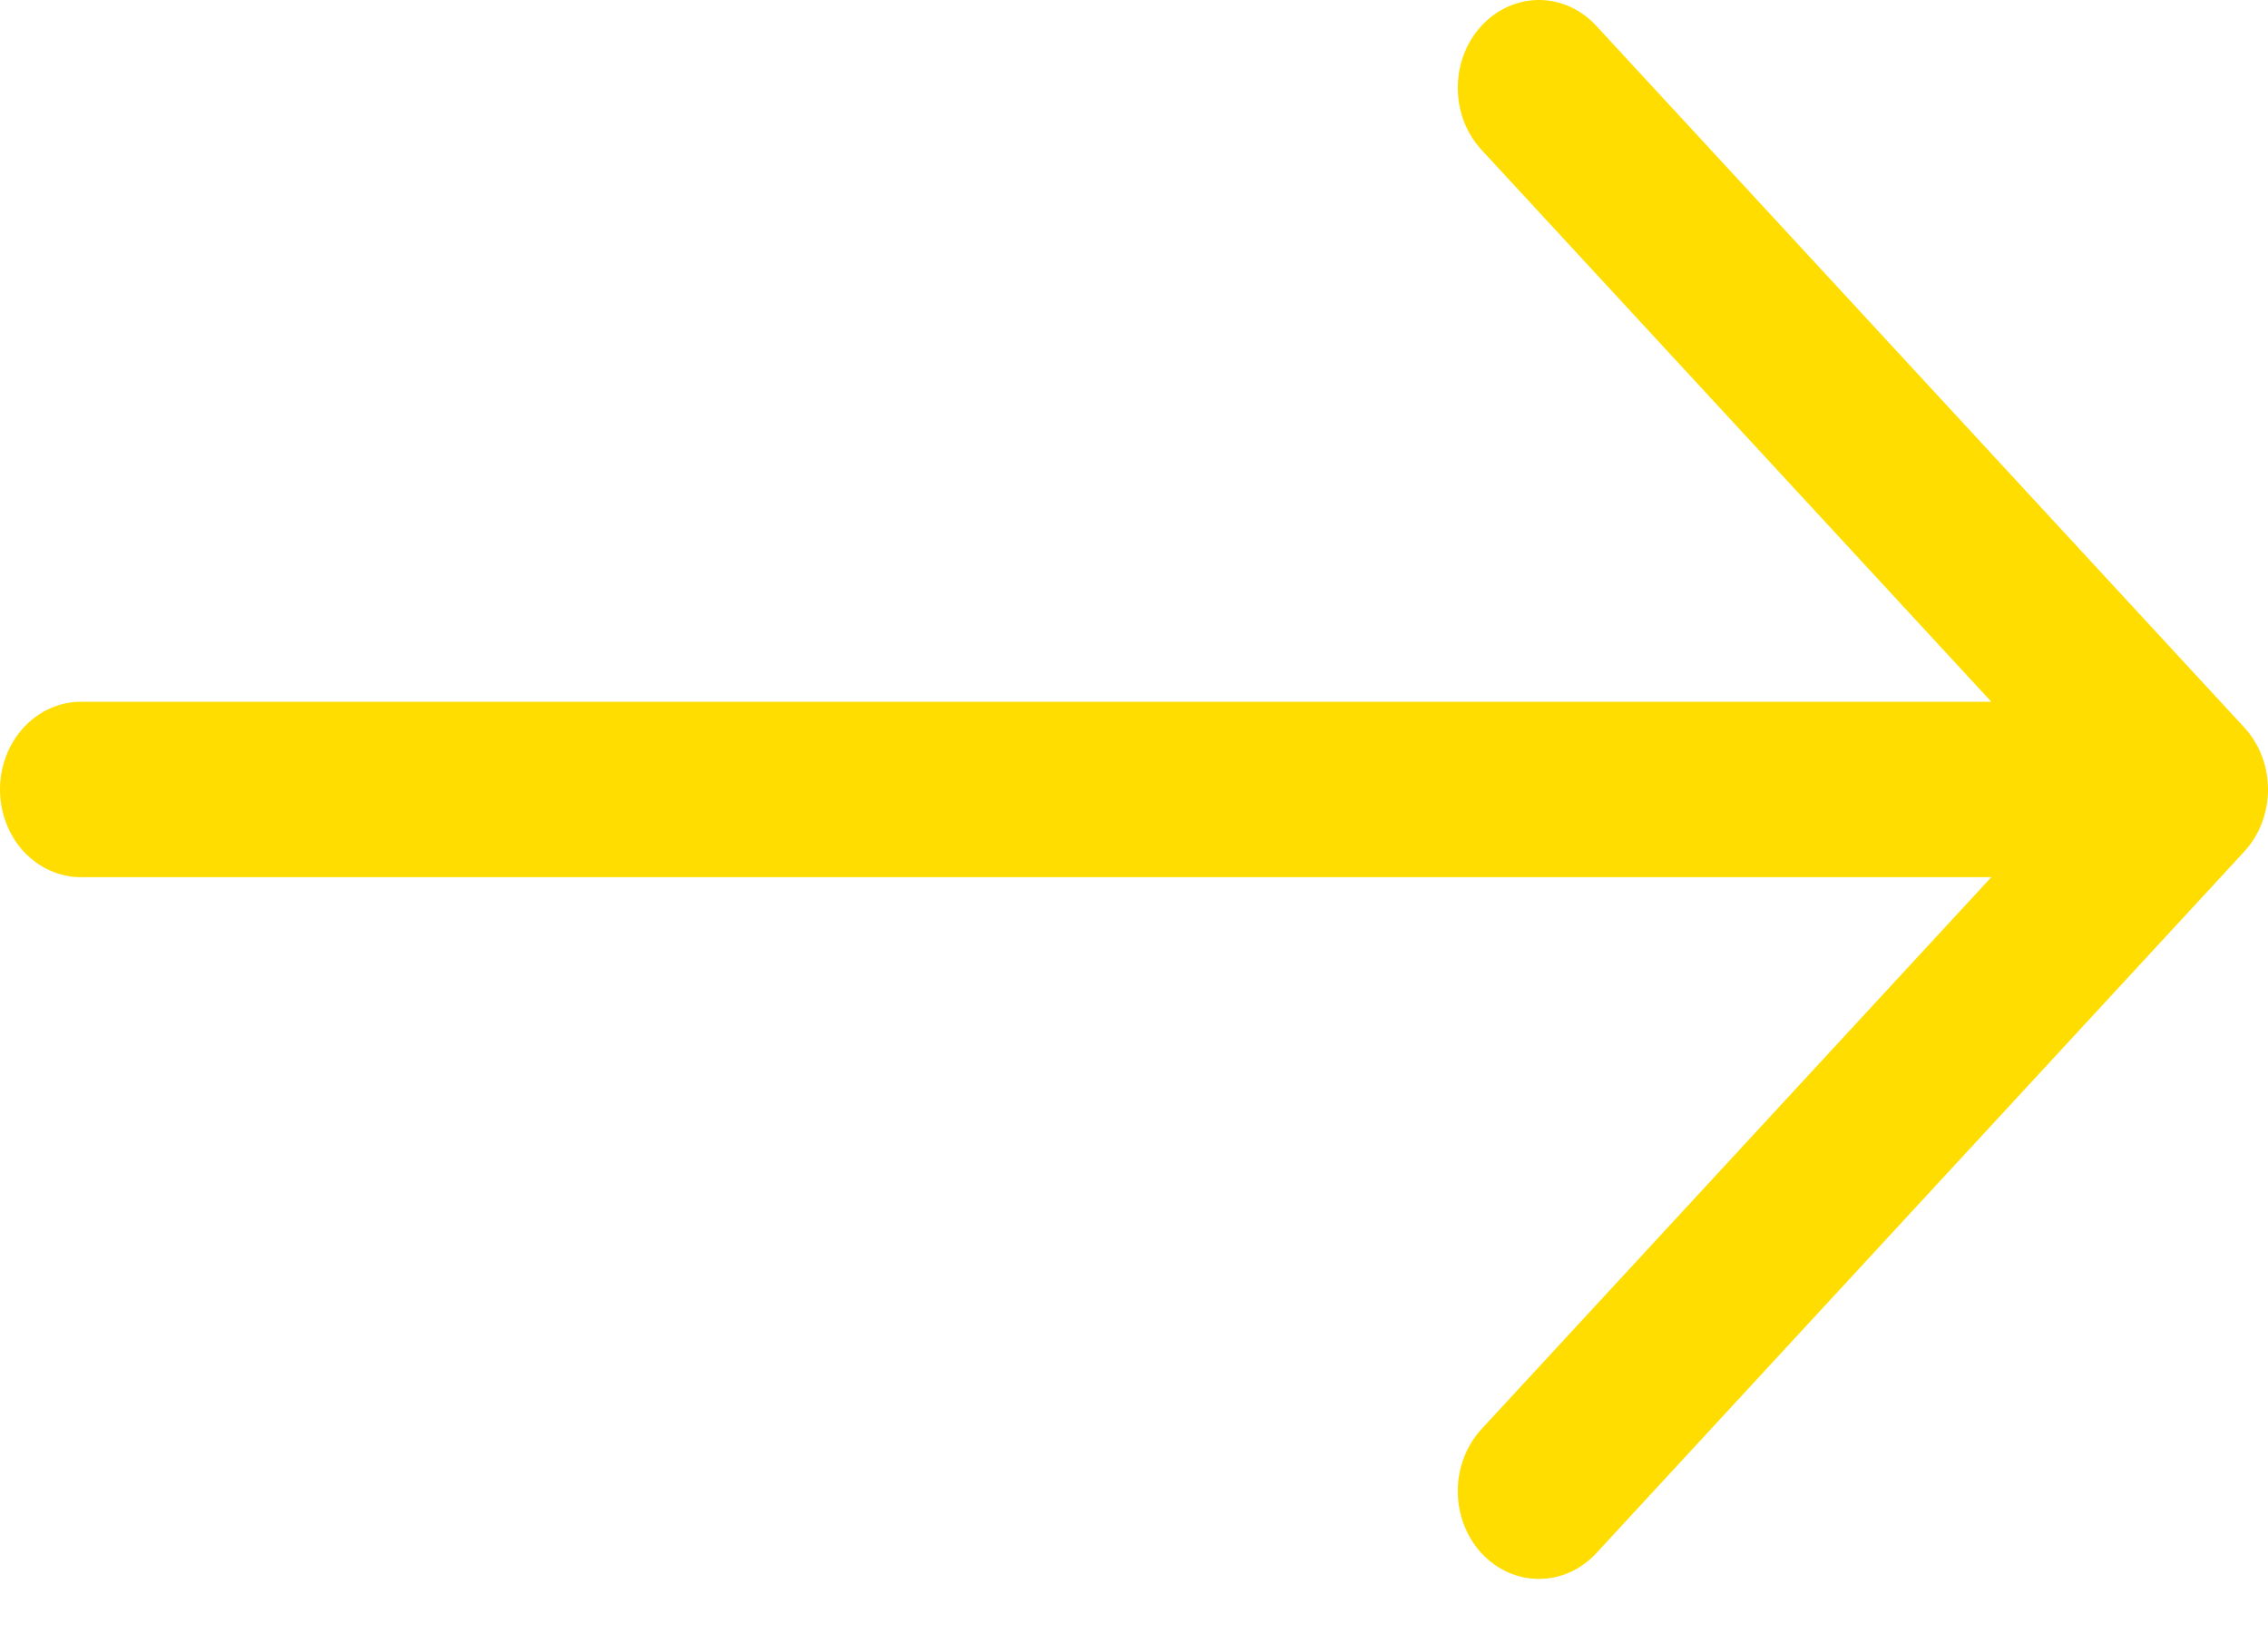
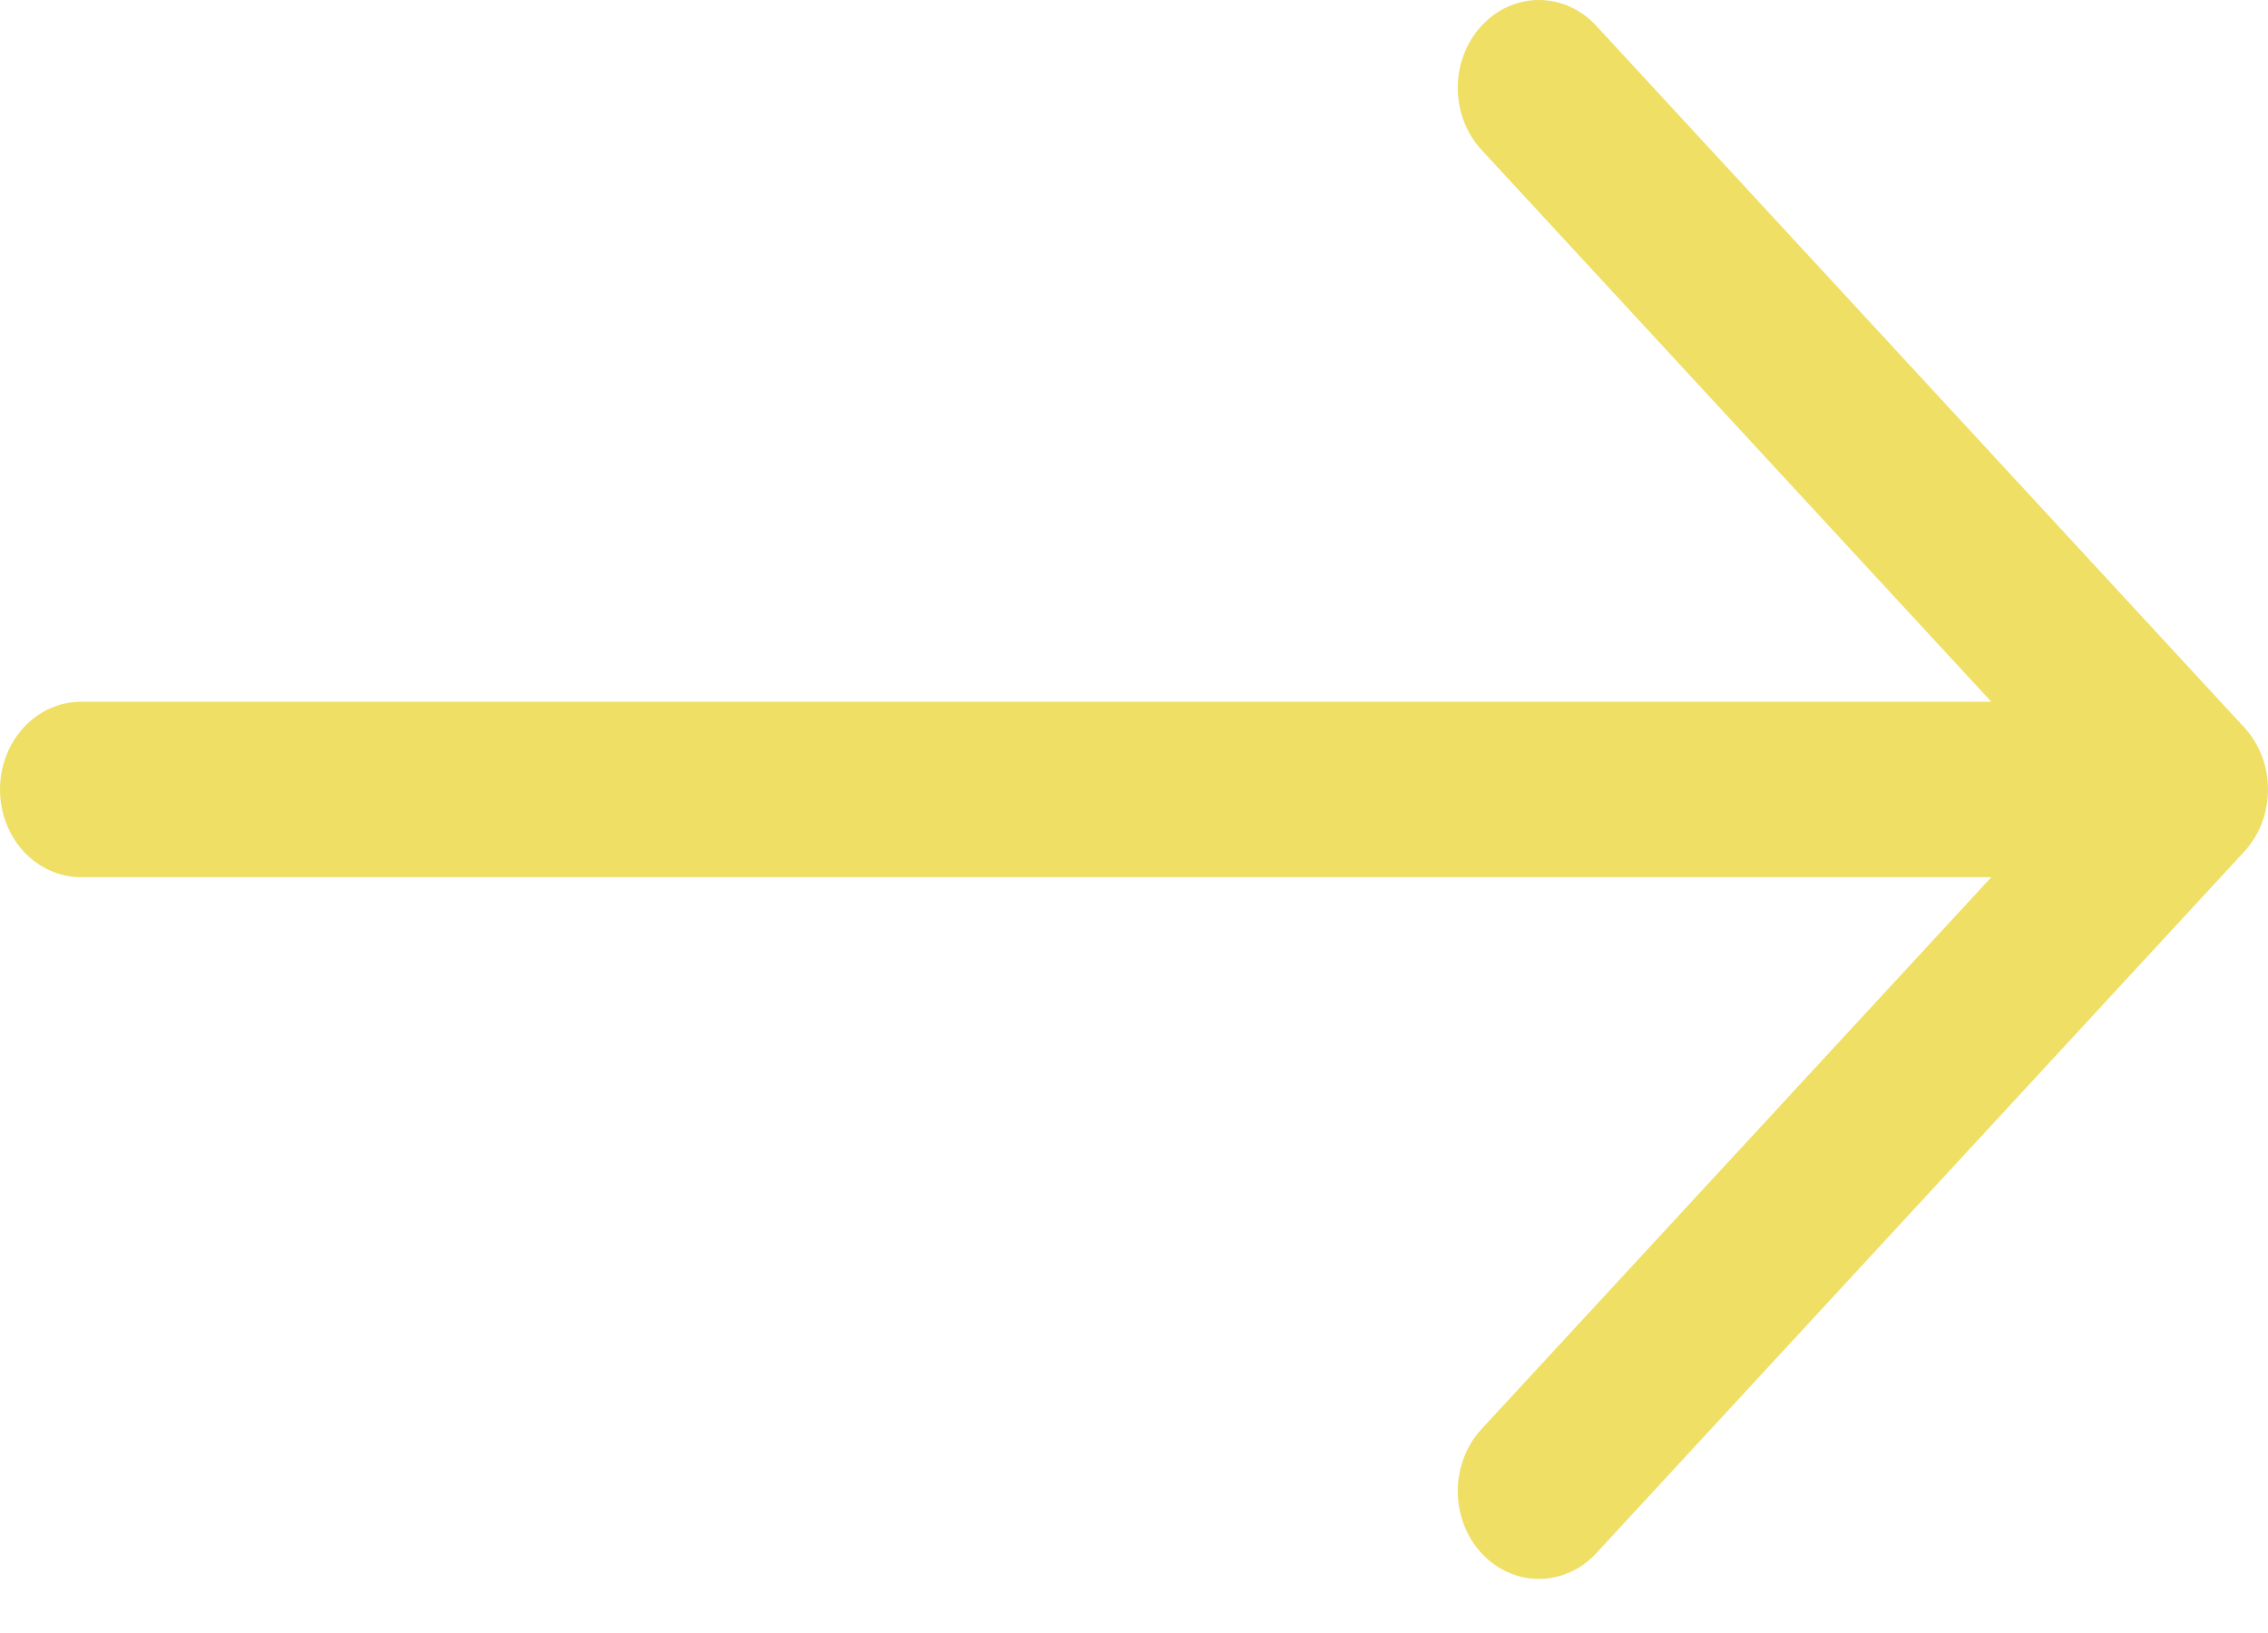
<svg xmlns="http://www.w3.org/2000/svg" width="25" height="18" viewBox="0 0 25 18" fill="none">
-   <path fill-rule="evenodd" clip-rule="evenodd" d="M0 8.702C0 8.446 0.094 8.2 0.261 8.019C0.429 7.837 0.656 7.735 0.893 7.735H21.95L16.331 1.652C16.163 1.471 16.069 1.225 16.069 0.968C16.069 0.711 16.163 0.465 16.331 0.284C16.499 0.102 16.726 6.04876e-09 16.963 0C17.2 -6.04876e-09 17.428 0.102 17.595 0.284L24.738 8.018C24.821 8.108 24.887 8.214 24.932 8.332C24.977 8.449 25 8.575 25 8.702C25 8.829 24.977 8.955 24.932 9.073C24.887 9.19 24.821 9.297 24.738 9.387L17.595 17.121C17.428 17.302 17.2 17.404 16.963 17.404C16.726 17.404 16.499 17.302 16.331 17.121C16.163 16.939 16.069 16.693 16.069 16.436C16.069 16.18 16.163 15.934 16.331 15.752L21.95 9.669H0.893C0.656 9.669 0.429 9.567 0.261 9.386C0.094 9.205 0 8.959 0 8.702Z" fill="#FFDD00" />
+   <path fill-rule="evenodd" clip-rule="evenodd" d="M0 8.702C0 8.446 0.094 8.2 0.261 8.019C0.429 7.837 0.656 7.735 0.893 7.735H21.95L16.331 1.652C16.163 1.471 16.069 1.225 16.069 0.968C16.069 0.711 16.163 0.465 16.331 0.284C16.499 0.102 16.726 6.04876e-09 16.963 0C17.2 -6.04876e-09 17.428 0.102 17.595 0.284L24.738 8.018C24.821 8.108 24.887 8.214 24.932 8.332C24.977 8.449 25 8.575 25 8.702C25 8.829 24.977 8.955 24.932 9.073C24.887 9.19 24.821 9.297 24.738 9.387L17.595 17.121C17.428 17.302 17.2 17.404 16.963 17.404C16.726 17.404 16.499 17.302 16.331 17.121C16.163 16.939 16.069 16.693 16.069 16.436C16.069 16.18 16.163 15.934 16.331 15.752L21.95 9.669H0.893C0.656 9.669 0.429 9.567 0.261 9.386C0.094 9.205 0 8.959 0 8.702Z" fill="#EFDF64" />
</svg>
